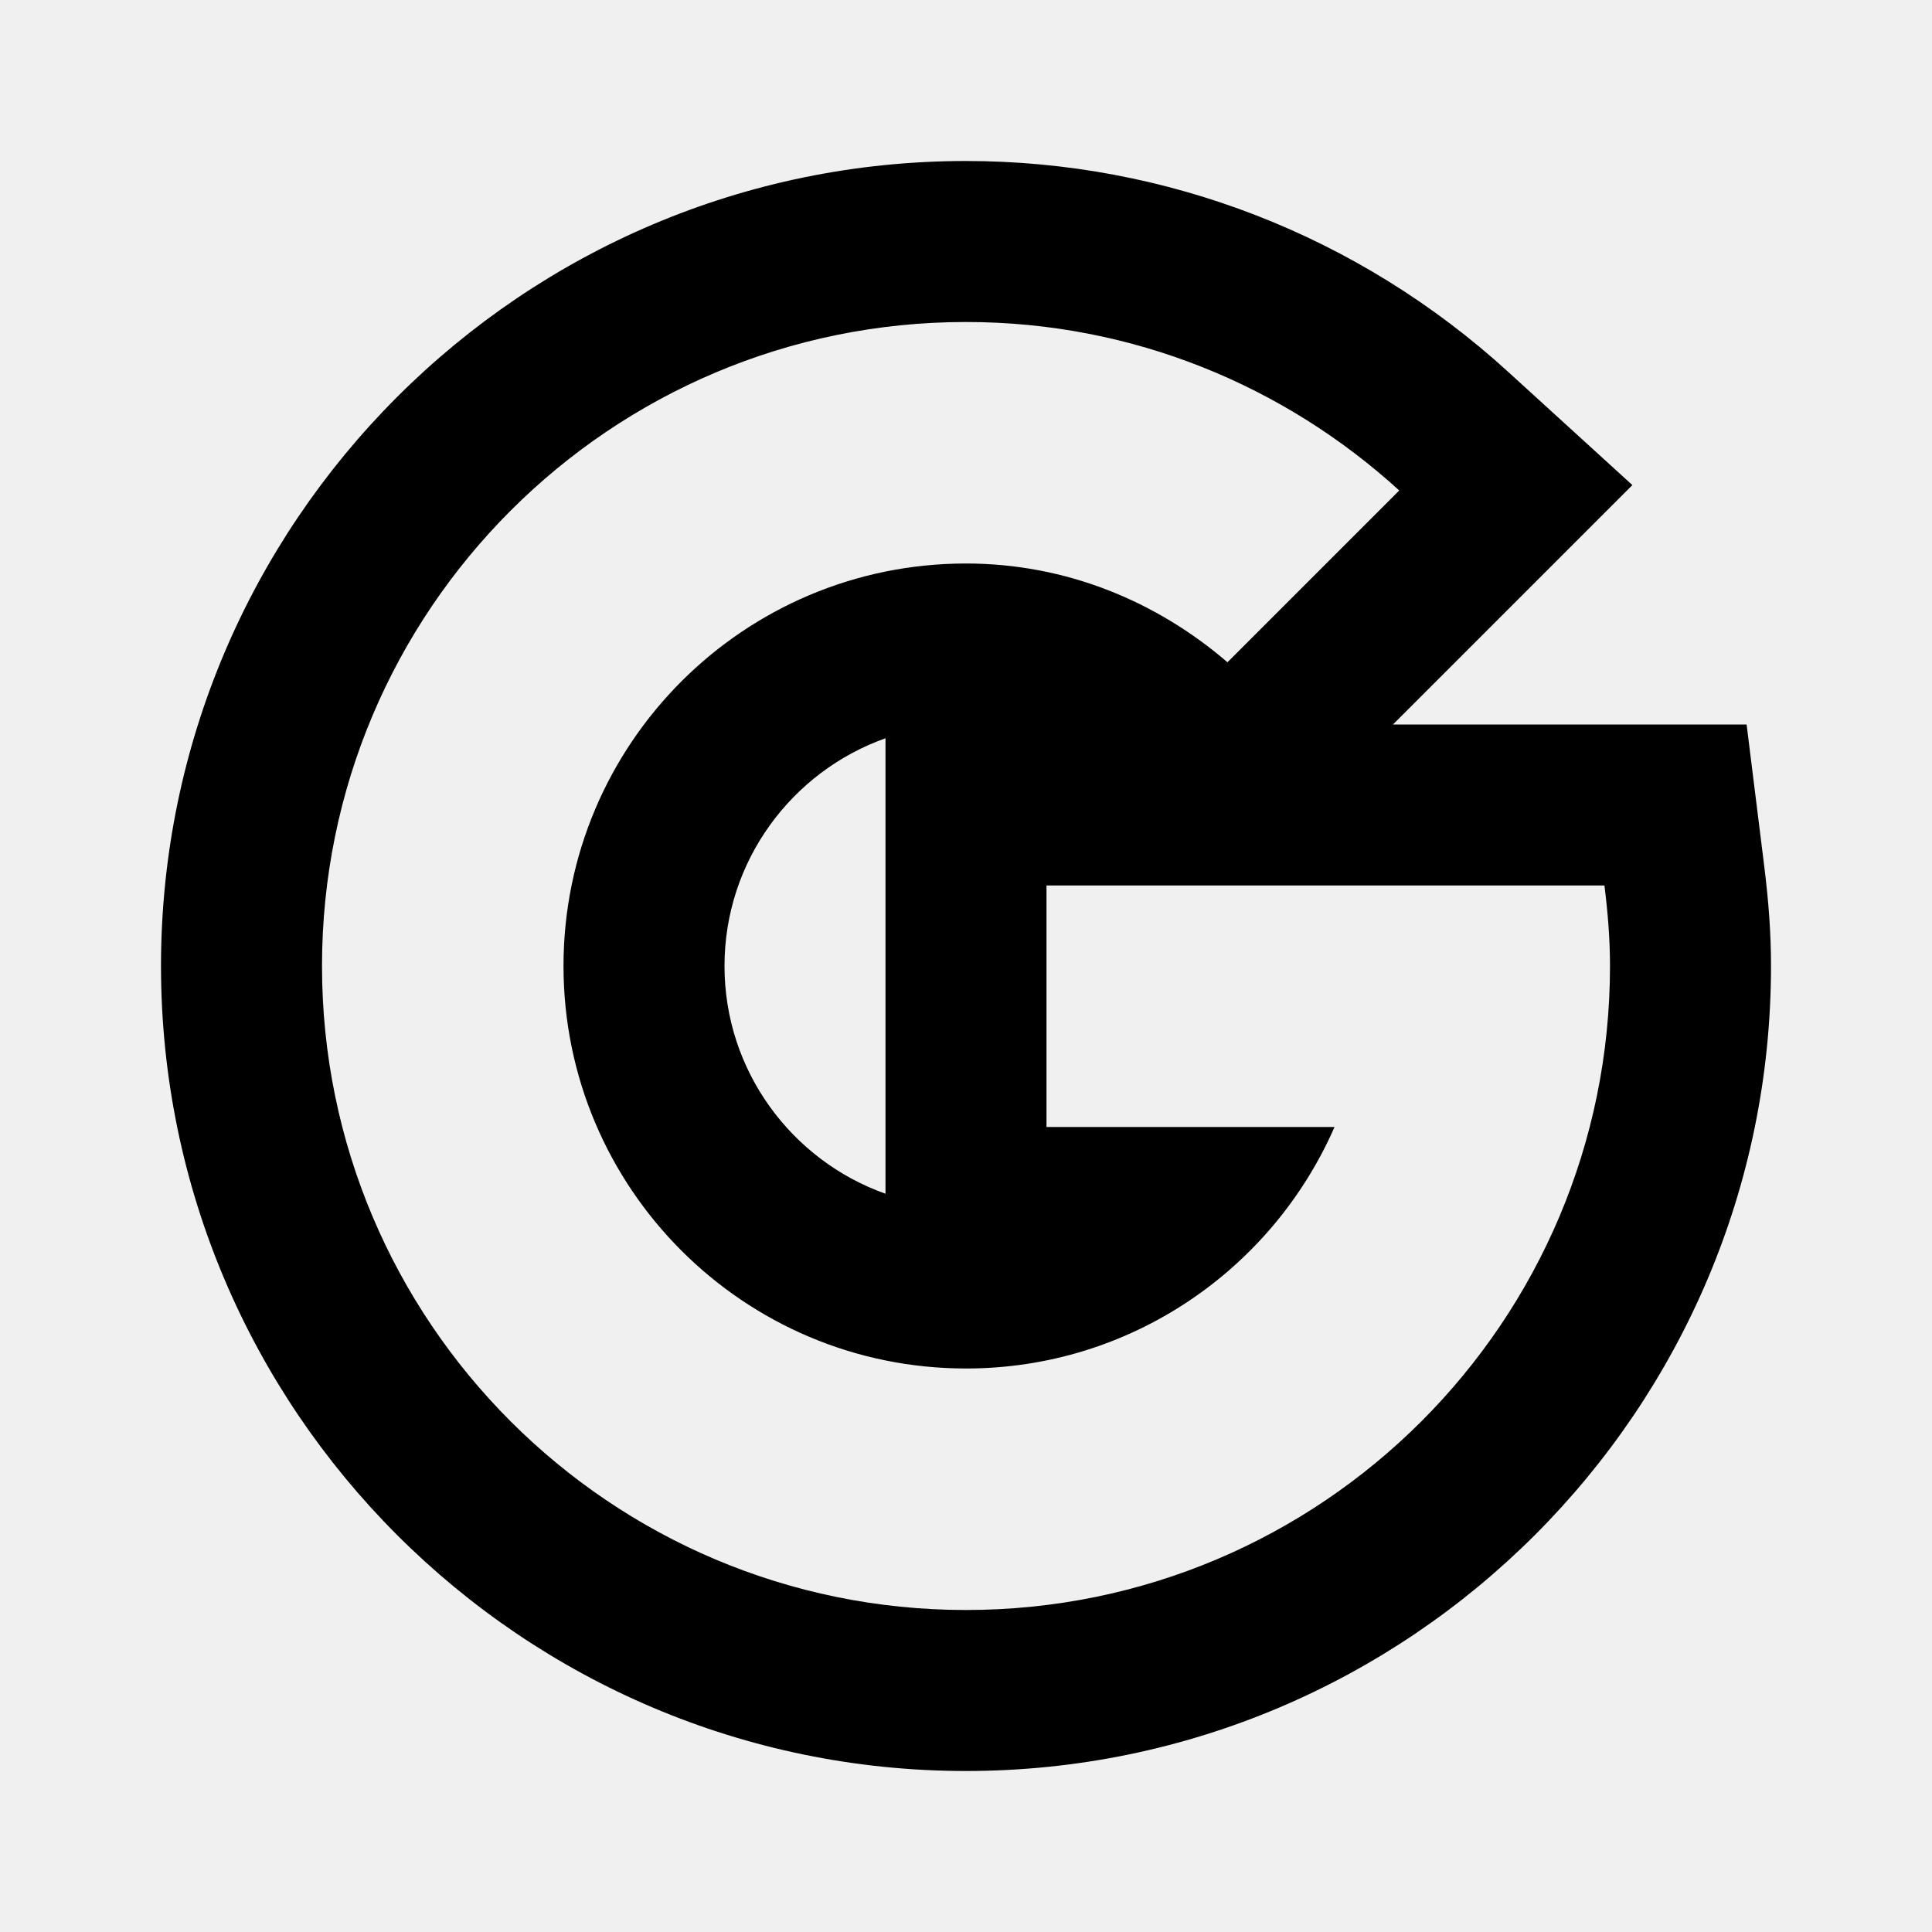
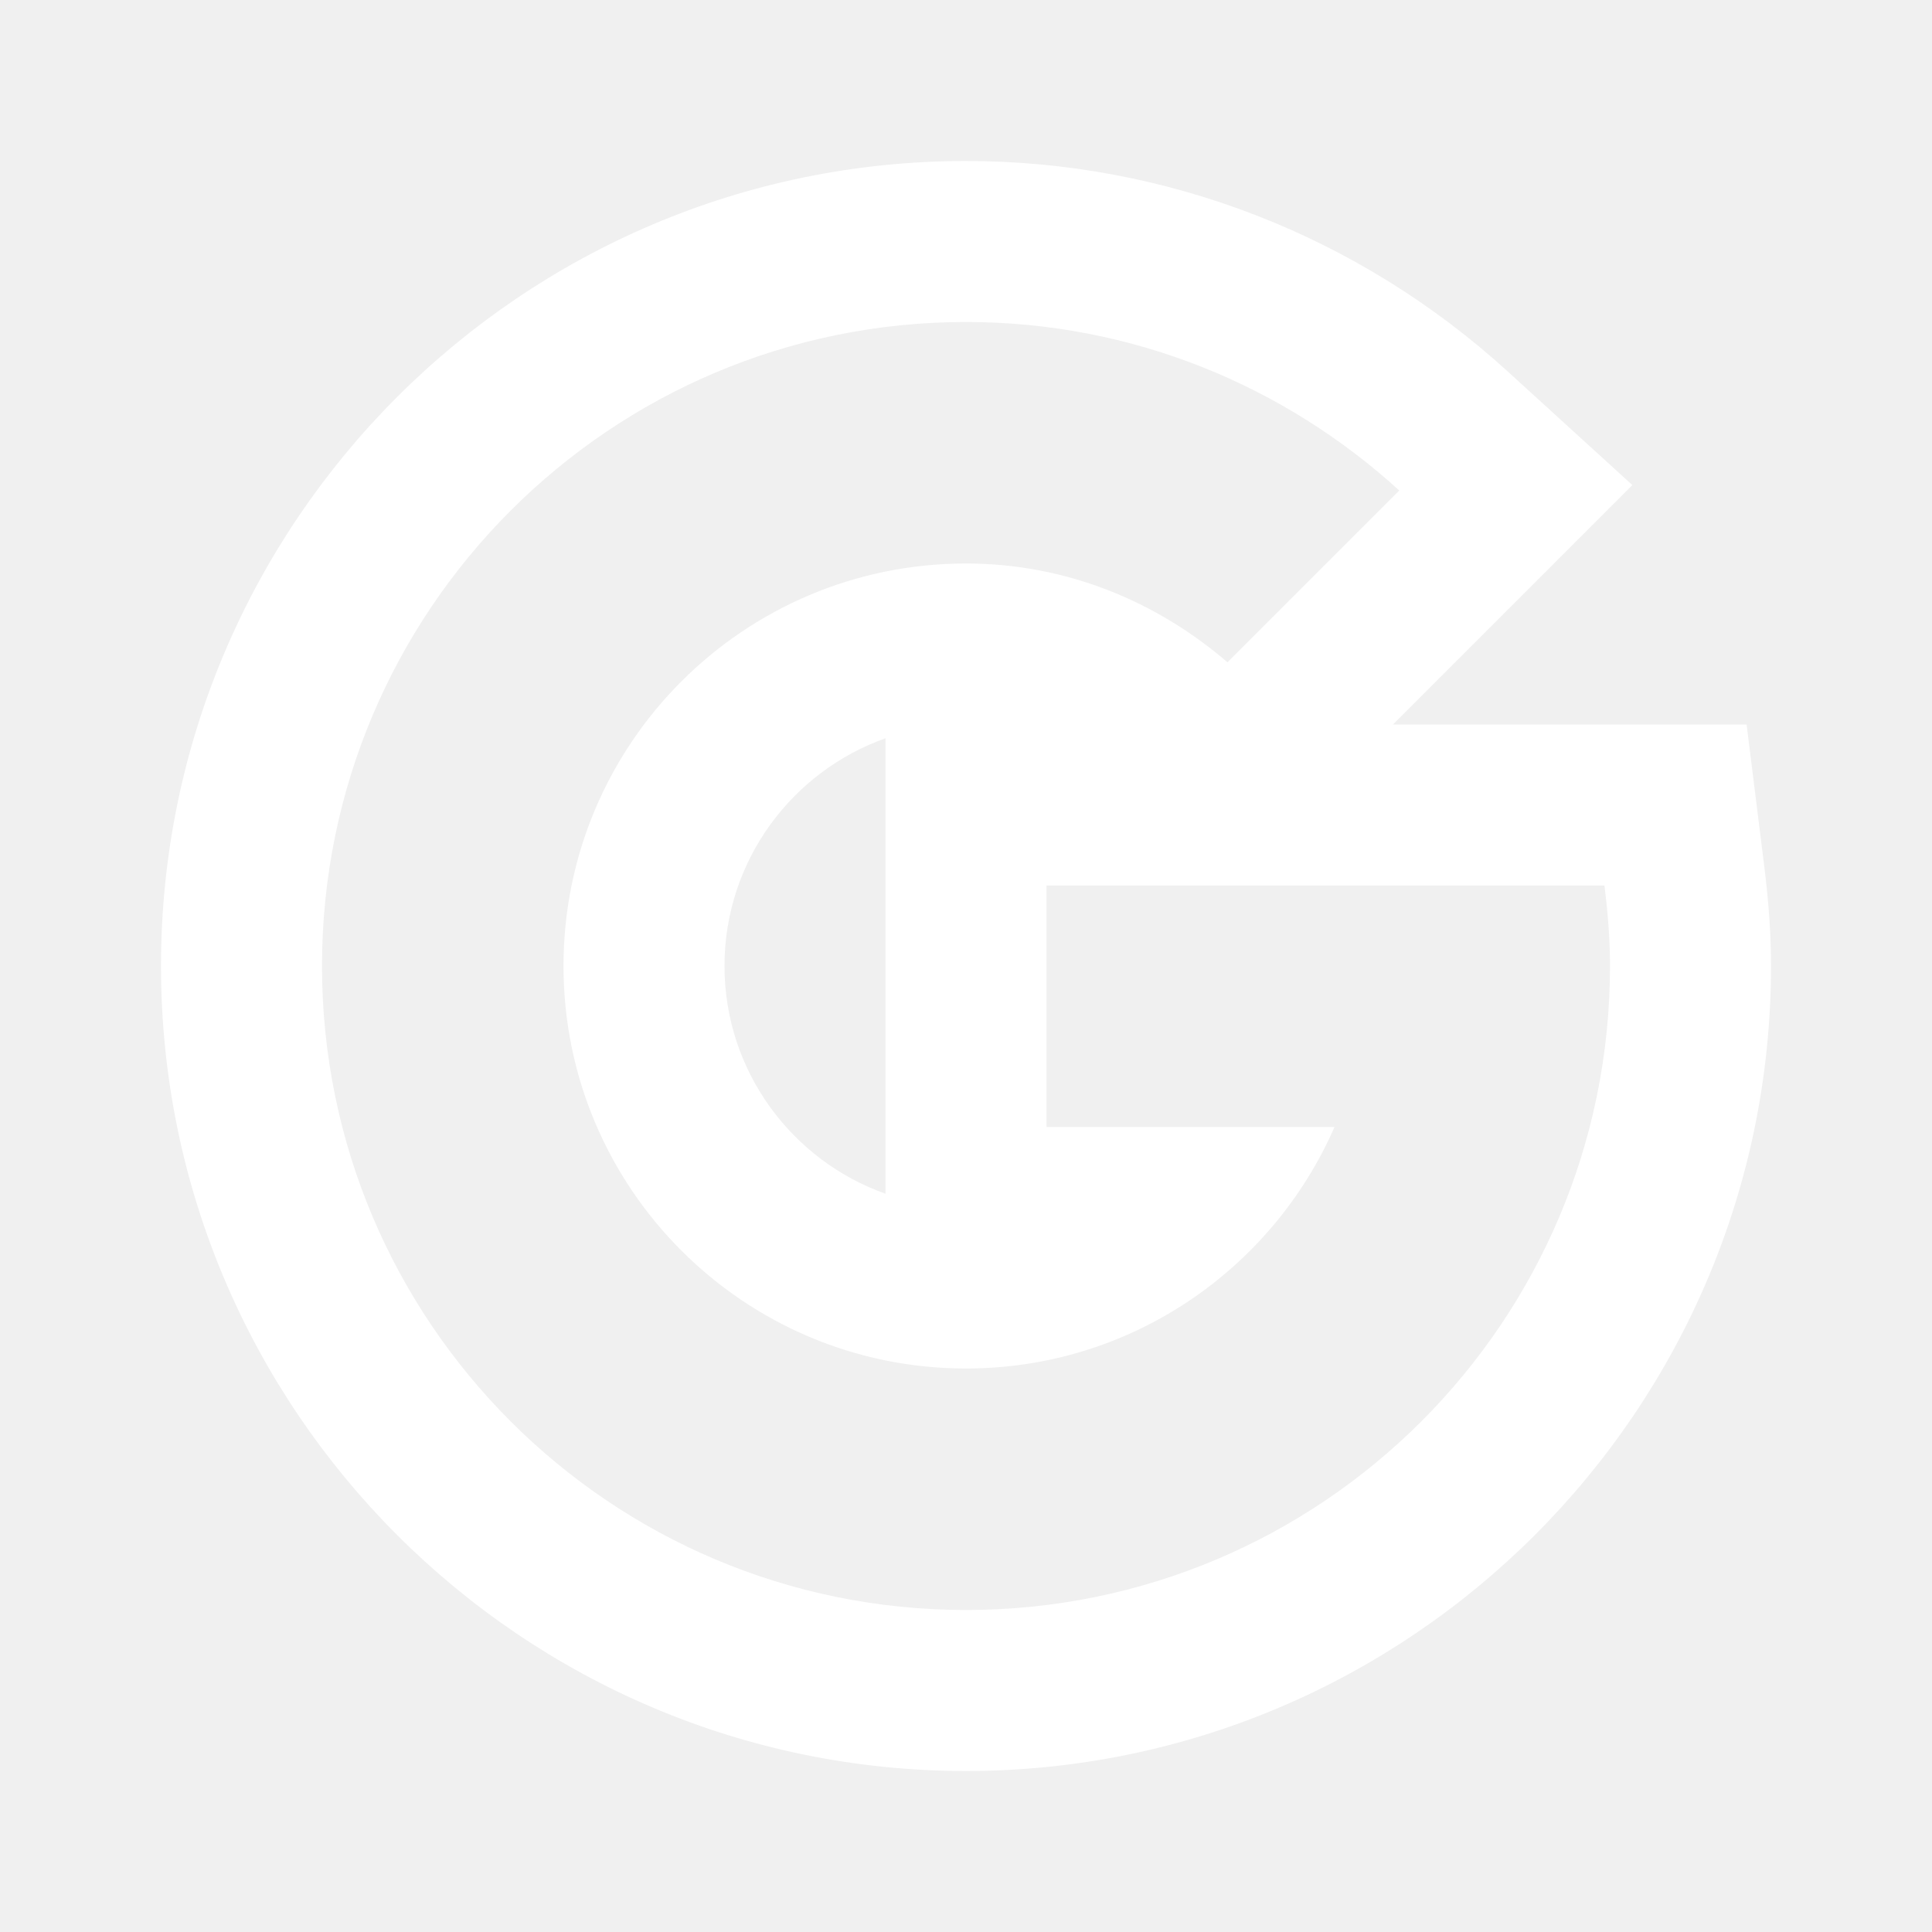
- <svg xmlns="http://www.w3.org/2000/svg" fill="#000000" viewBox="0 0 24 24" width="24px" height="24px">
+ <svg xmlns="http://www.w3.org/2000/svg" fill="#ffffff" viewBox="0 0 24 24" width="24px" height="24px">
  <path d="M21.915,10.752L21.697,9h-4.393l2.974-2.974l-1.548-1.411C16.88,2.929,14.49,2,12,2C6.486,2,2,6.486,2,12s4.486,10,10,10 s10-4.486,10-10C22,11.61,21.973,11.214,21.915,10.752z M12,20c-4.418,0-8-3.582-8-8s3.582-8,8-8c2.076,0,3.96,0.797,5.382,2.093 l-2.134,2.134C14.372,7.473,13.247,7,12,7c-2.761,0-5,2.239-5,5s2.239,5,5,5c2.049,0,3.806-1.236,4.578-3H13v-3h6.931 C19.972,11.328,20,11.661,20,12C20,16.418,16.418,20,12,20z M11,9.171V11v3v0.829C9.836,14.416,9,13.304,9,12S9.836,9.584,11,9.171 z" />
</svg>
